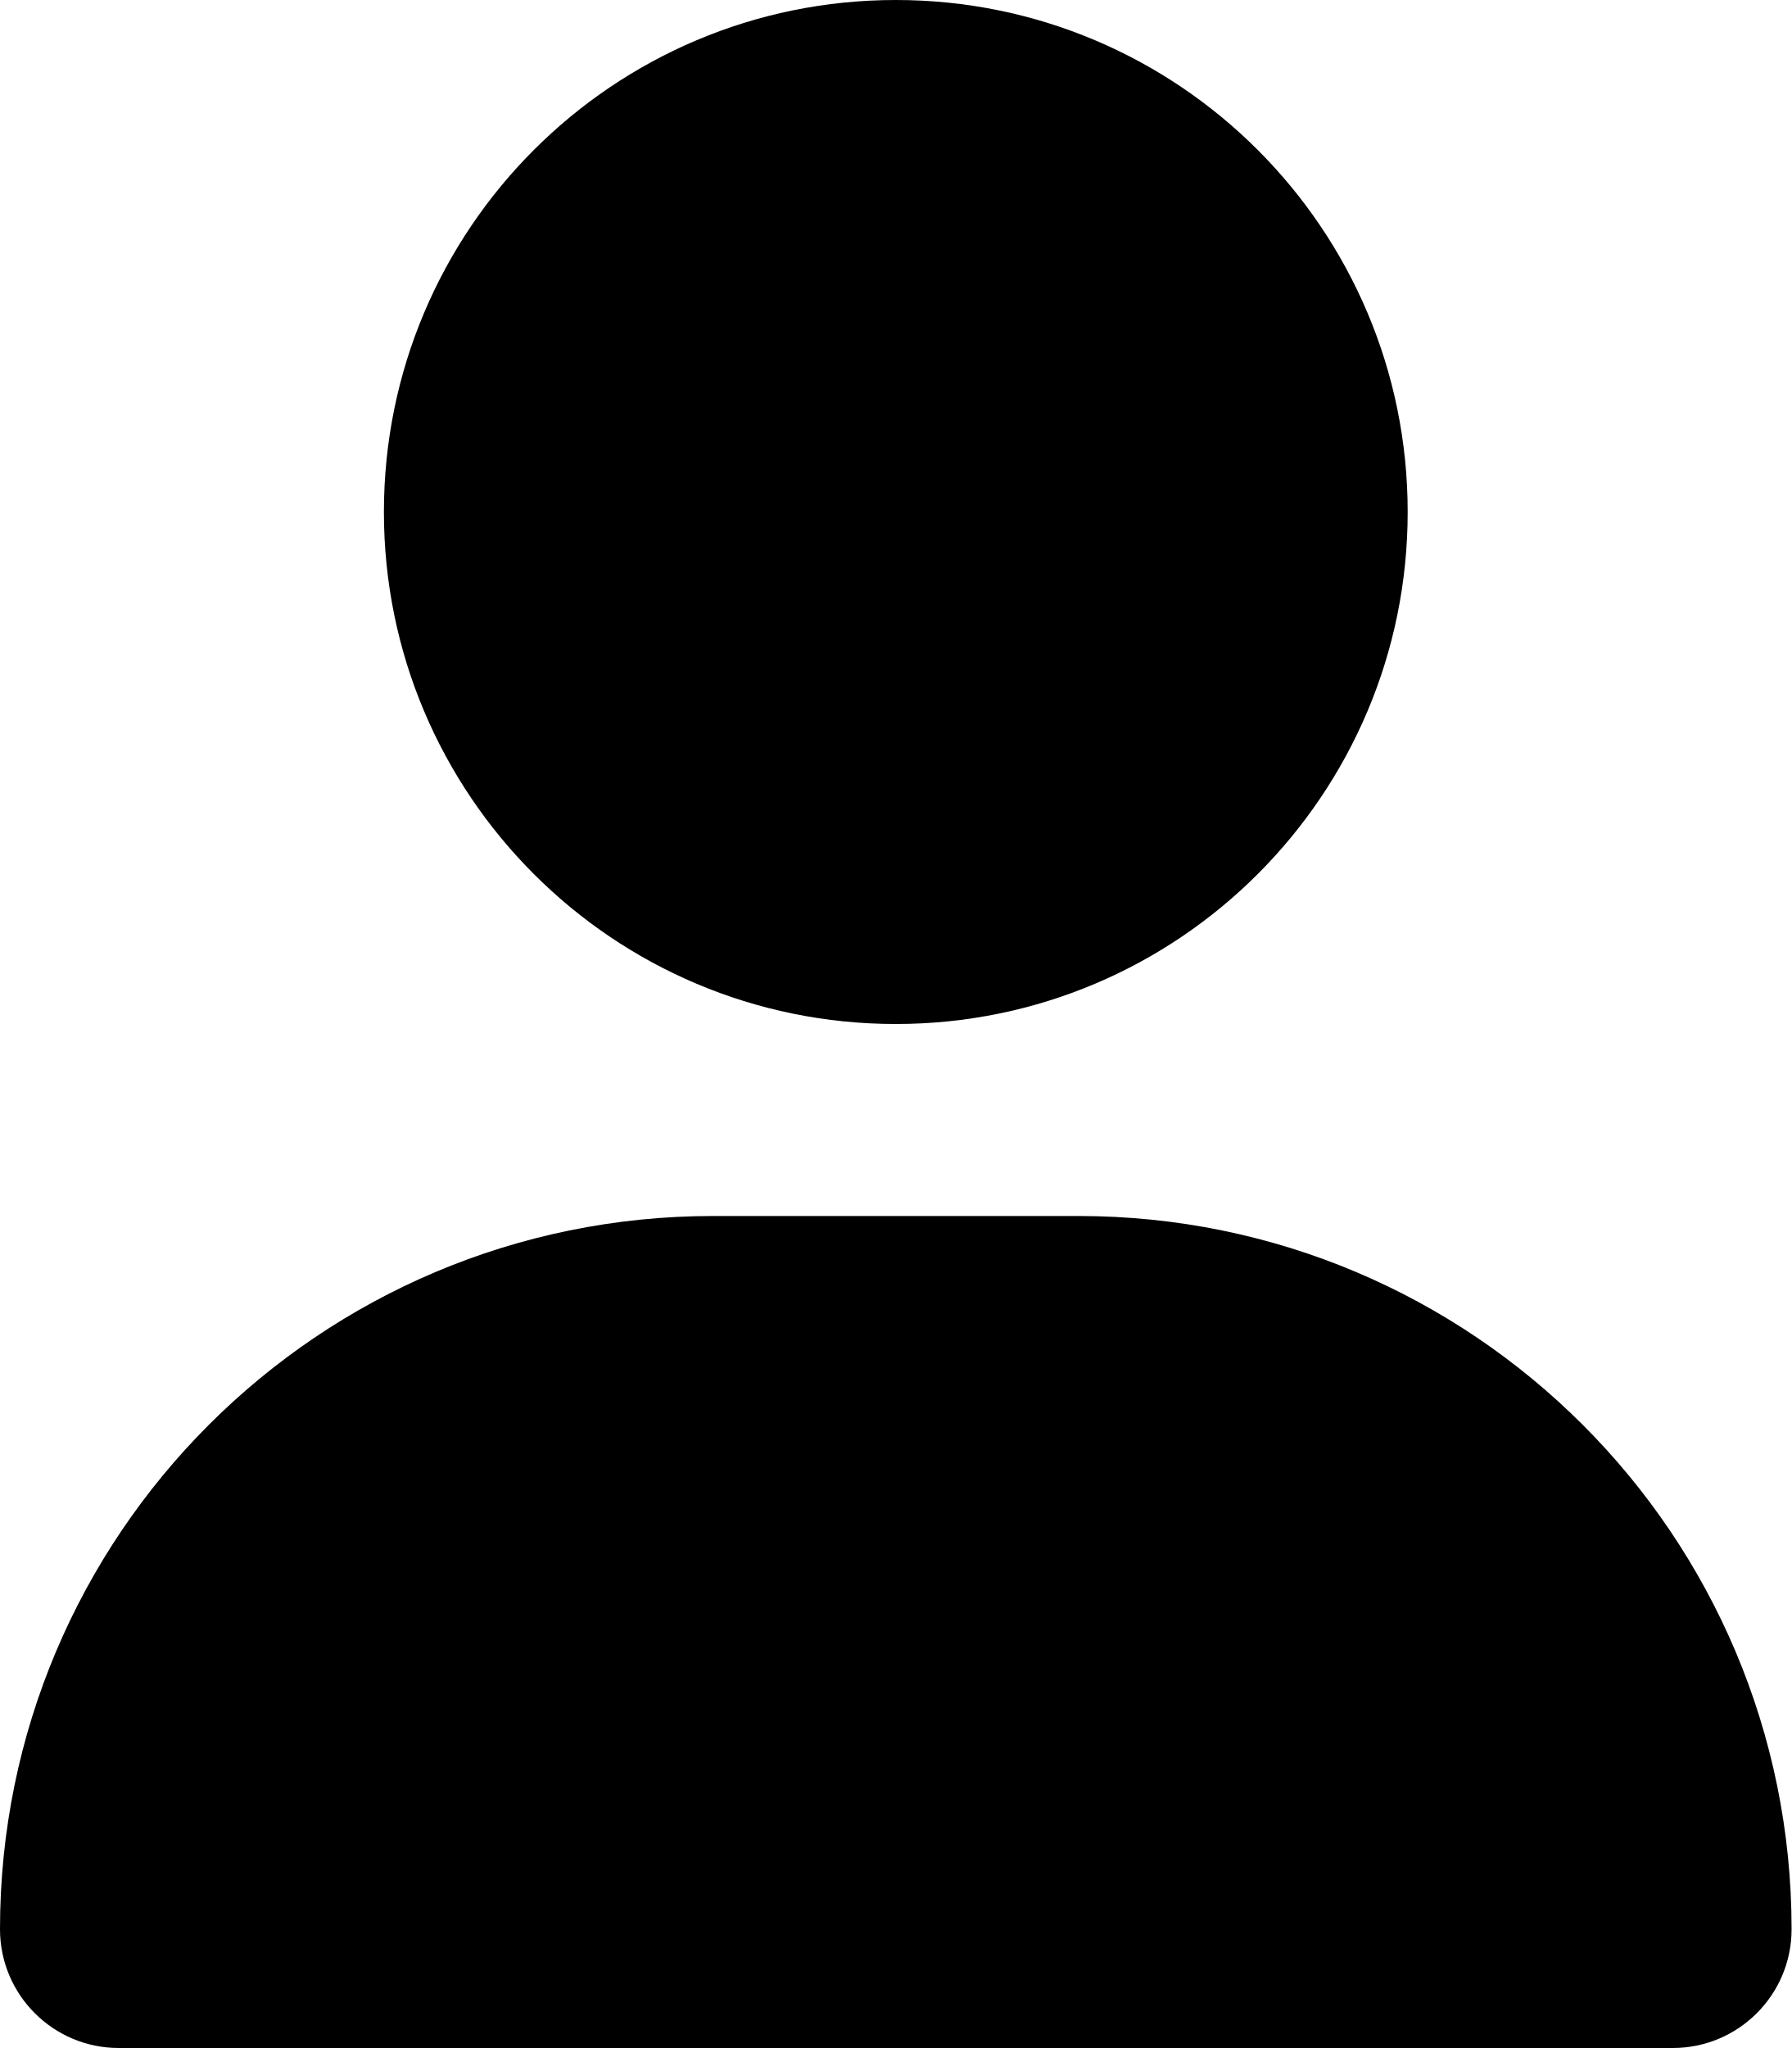
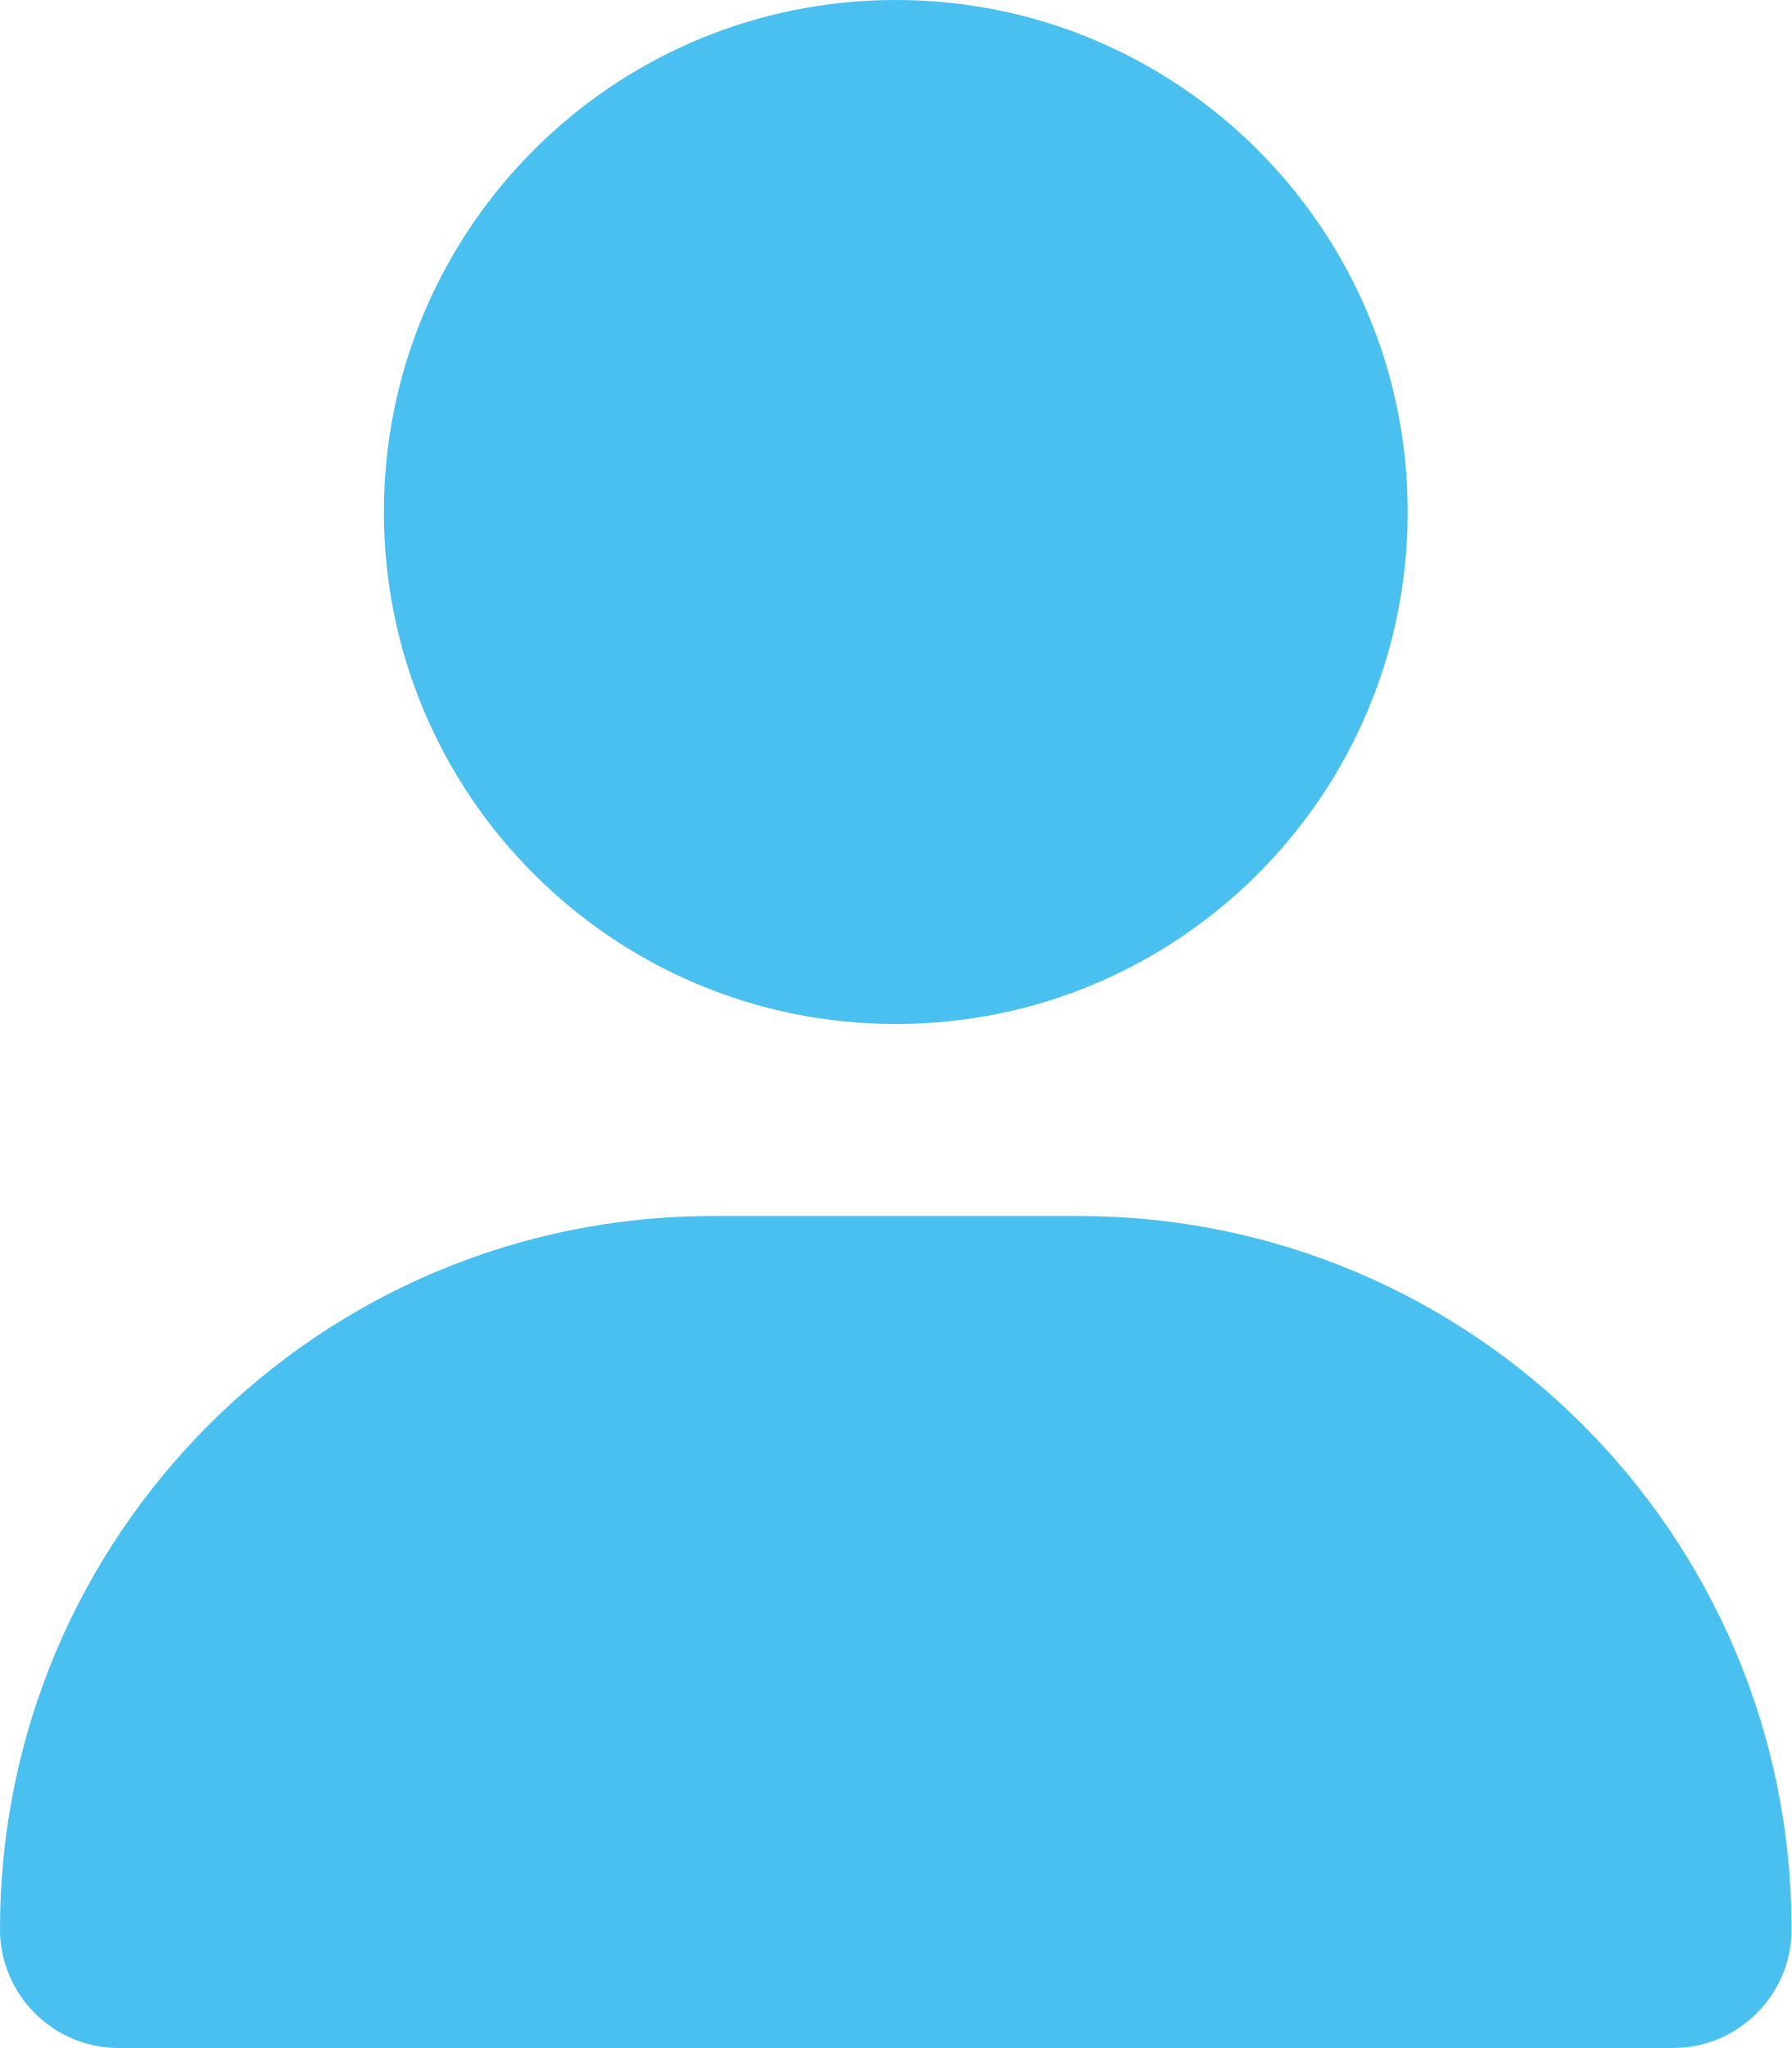
<svg xmlns="http://www.w3.org/2000/svg" viewBox="0 0 448 512">
-   <path d="M224 256A128 128 0 1 0 224 0a128 128 0 1 0 0 256zm-45.7 48C79.8 304 0 383.8 0 482.3C0 498.7 13.3 512 29.7 512H418.3c16.4 0 29.7-13.3 29.7-29.7C448 383.8 368.2 304 269.7 304H178.3z" />
+   <path fill="#49c0ef" d="M224 256A128 128 0 1 0 224 0a128 128 0 1 0 0 256zm-45.7 48C79.8 304 0 383.8 0 482.3C0 498.7 13.3 512 29.7 512H418.3c16.4 0 29.7-13.3 29.7-29.7C448 383.8 368.2 304 269.7 304H178.3z" />
</svg>
